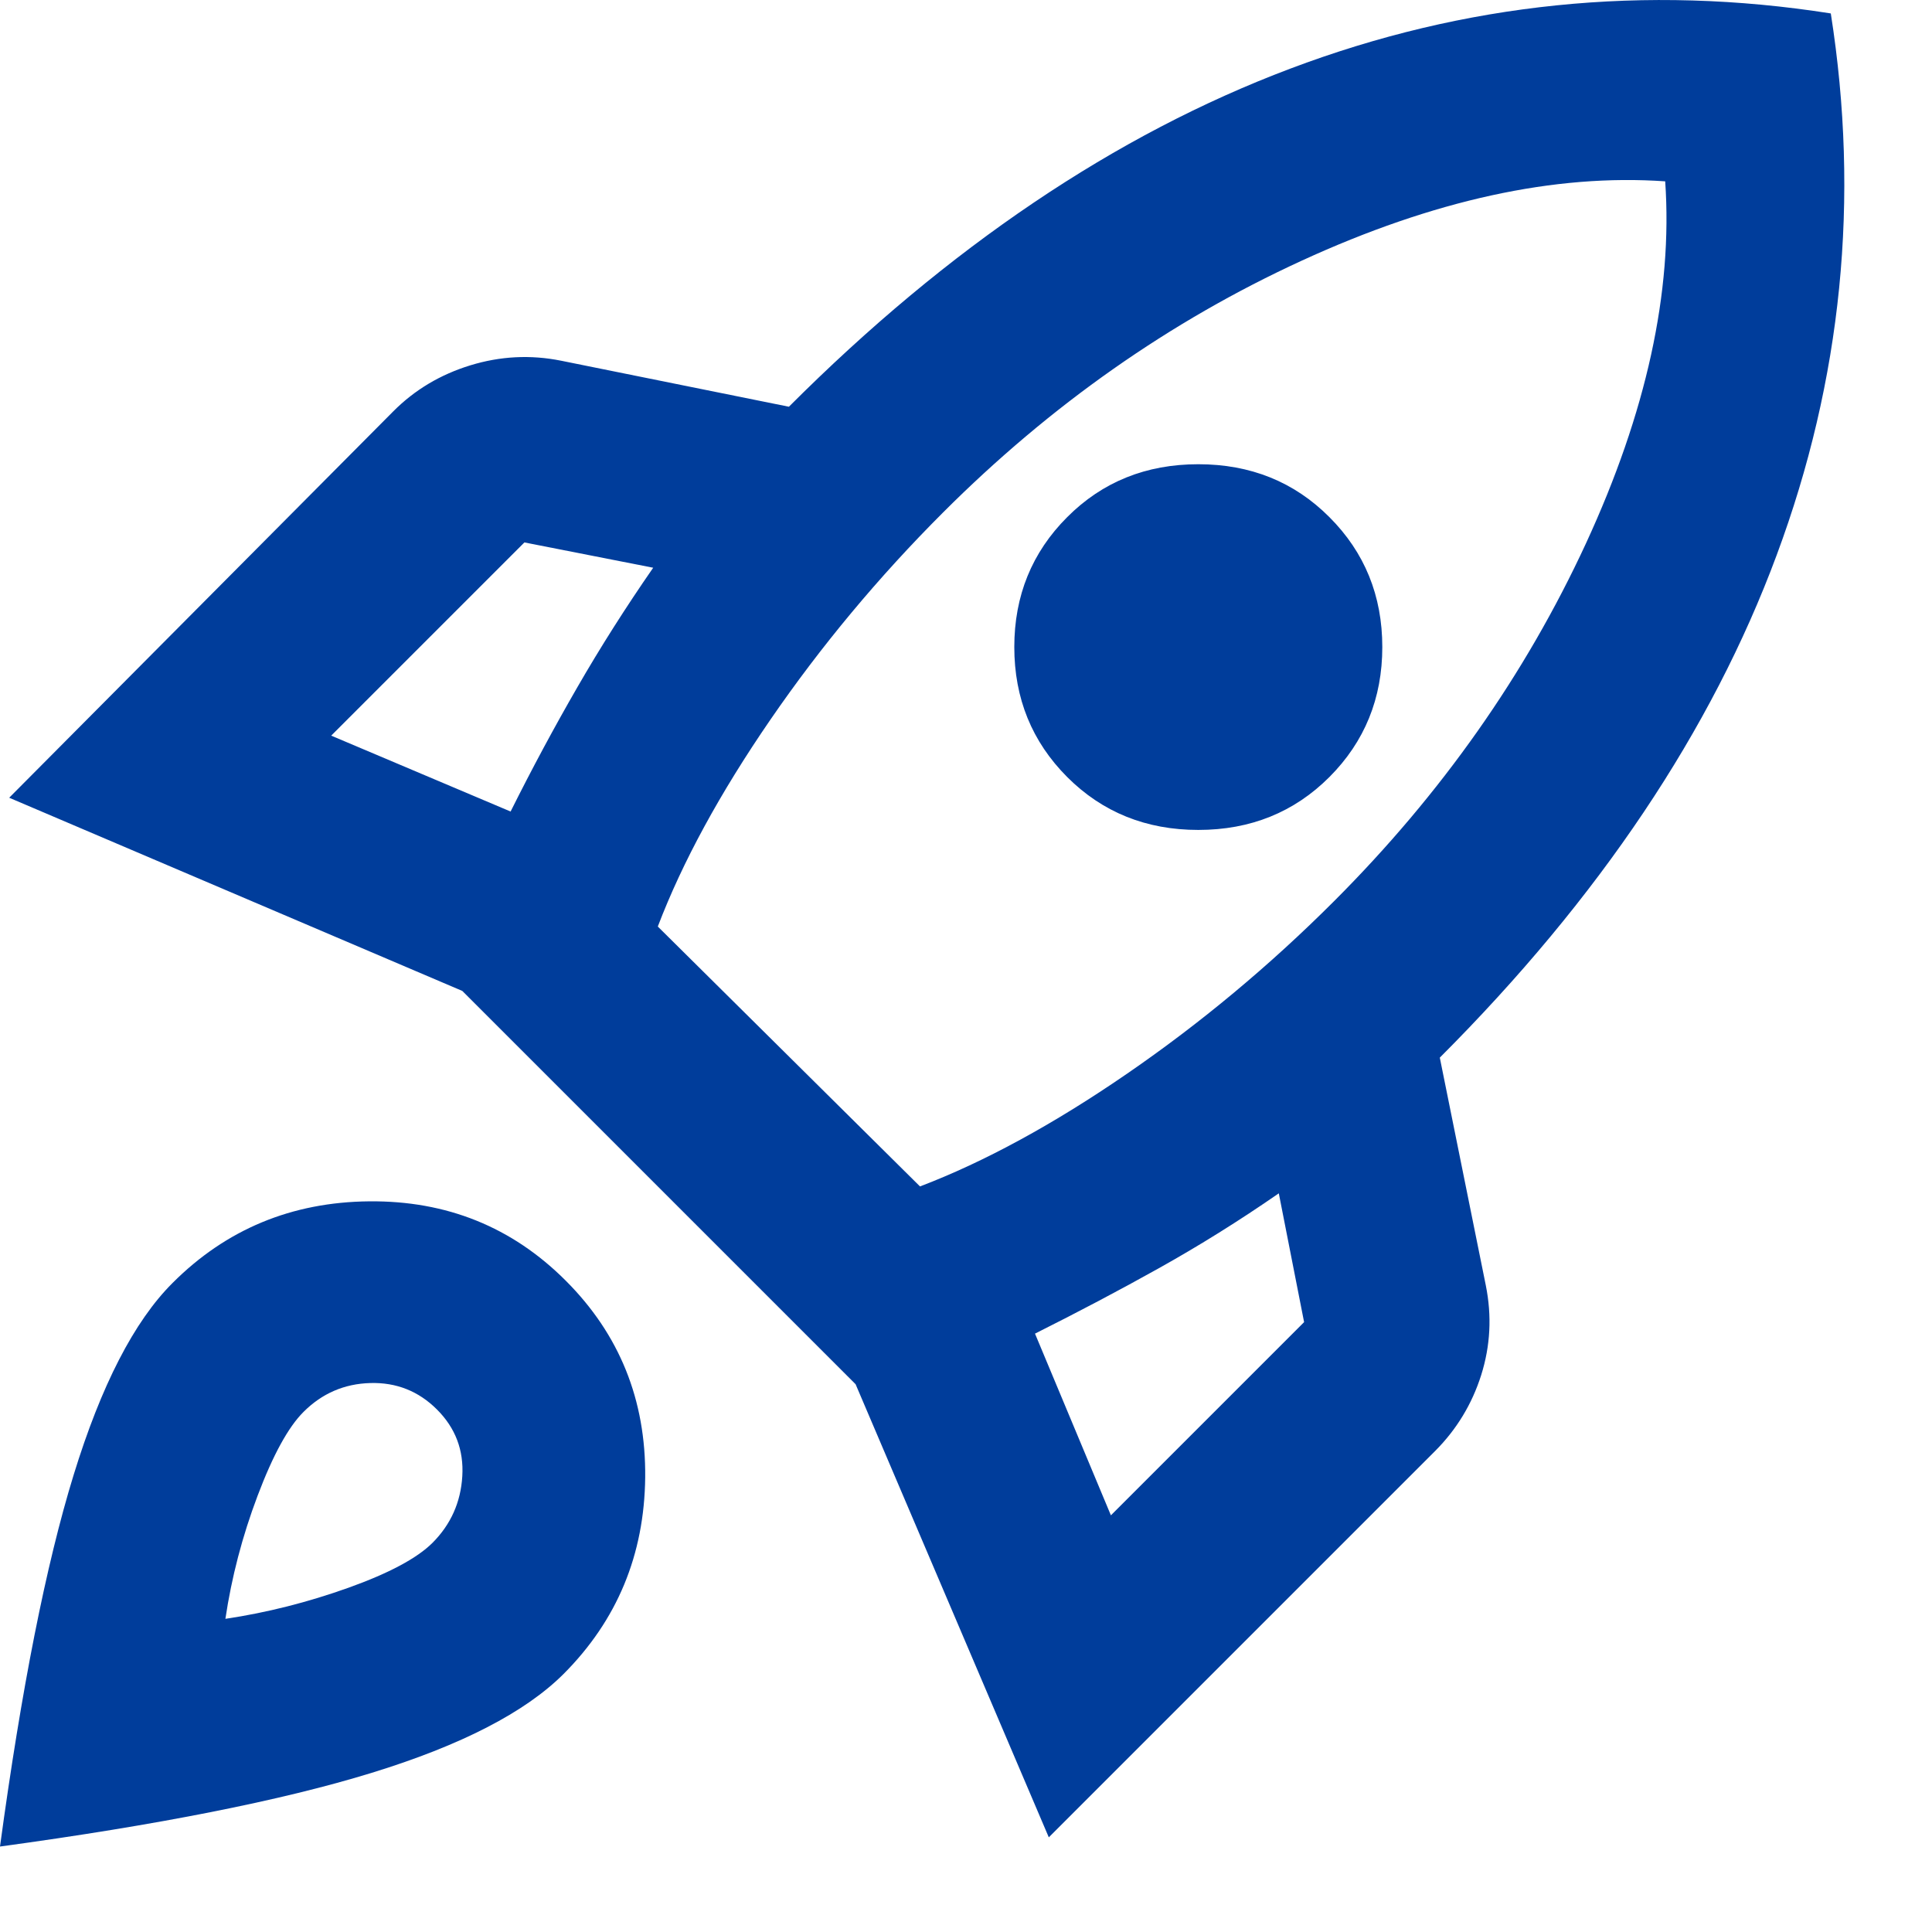
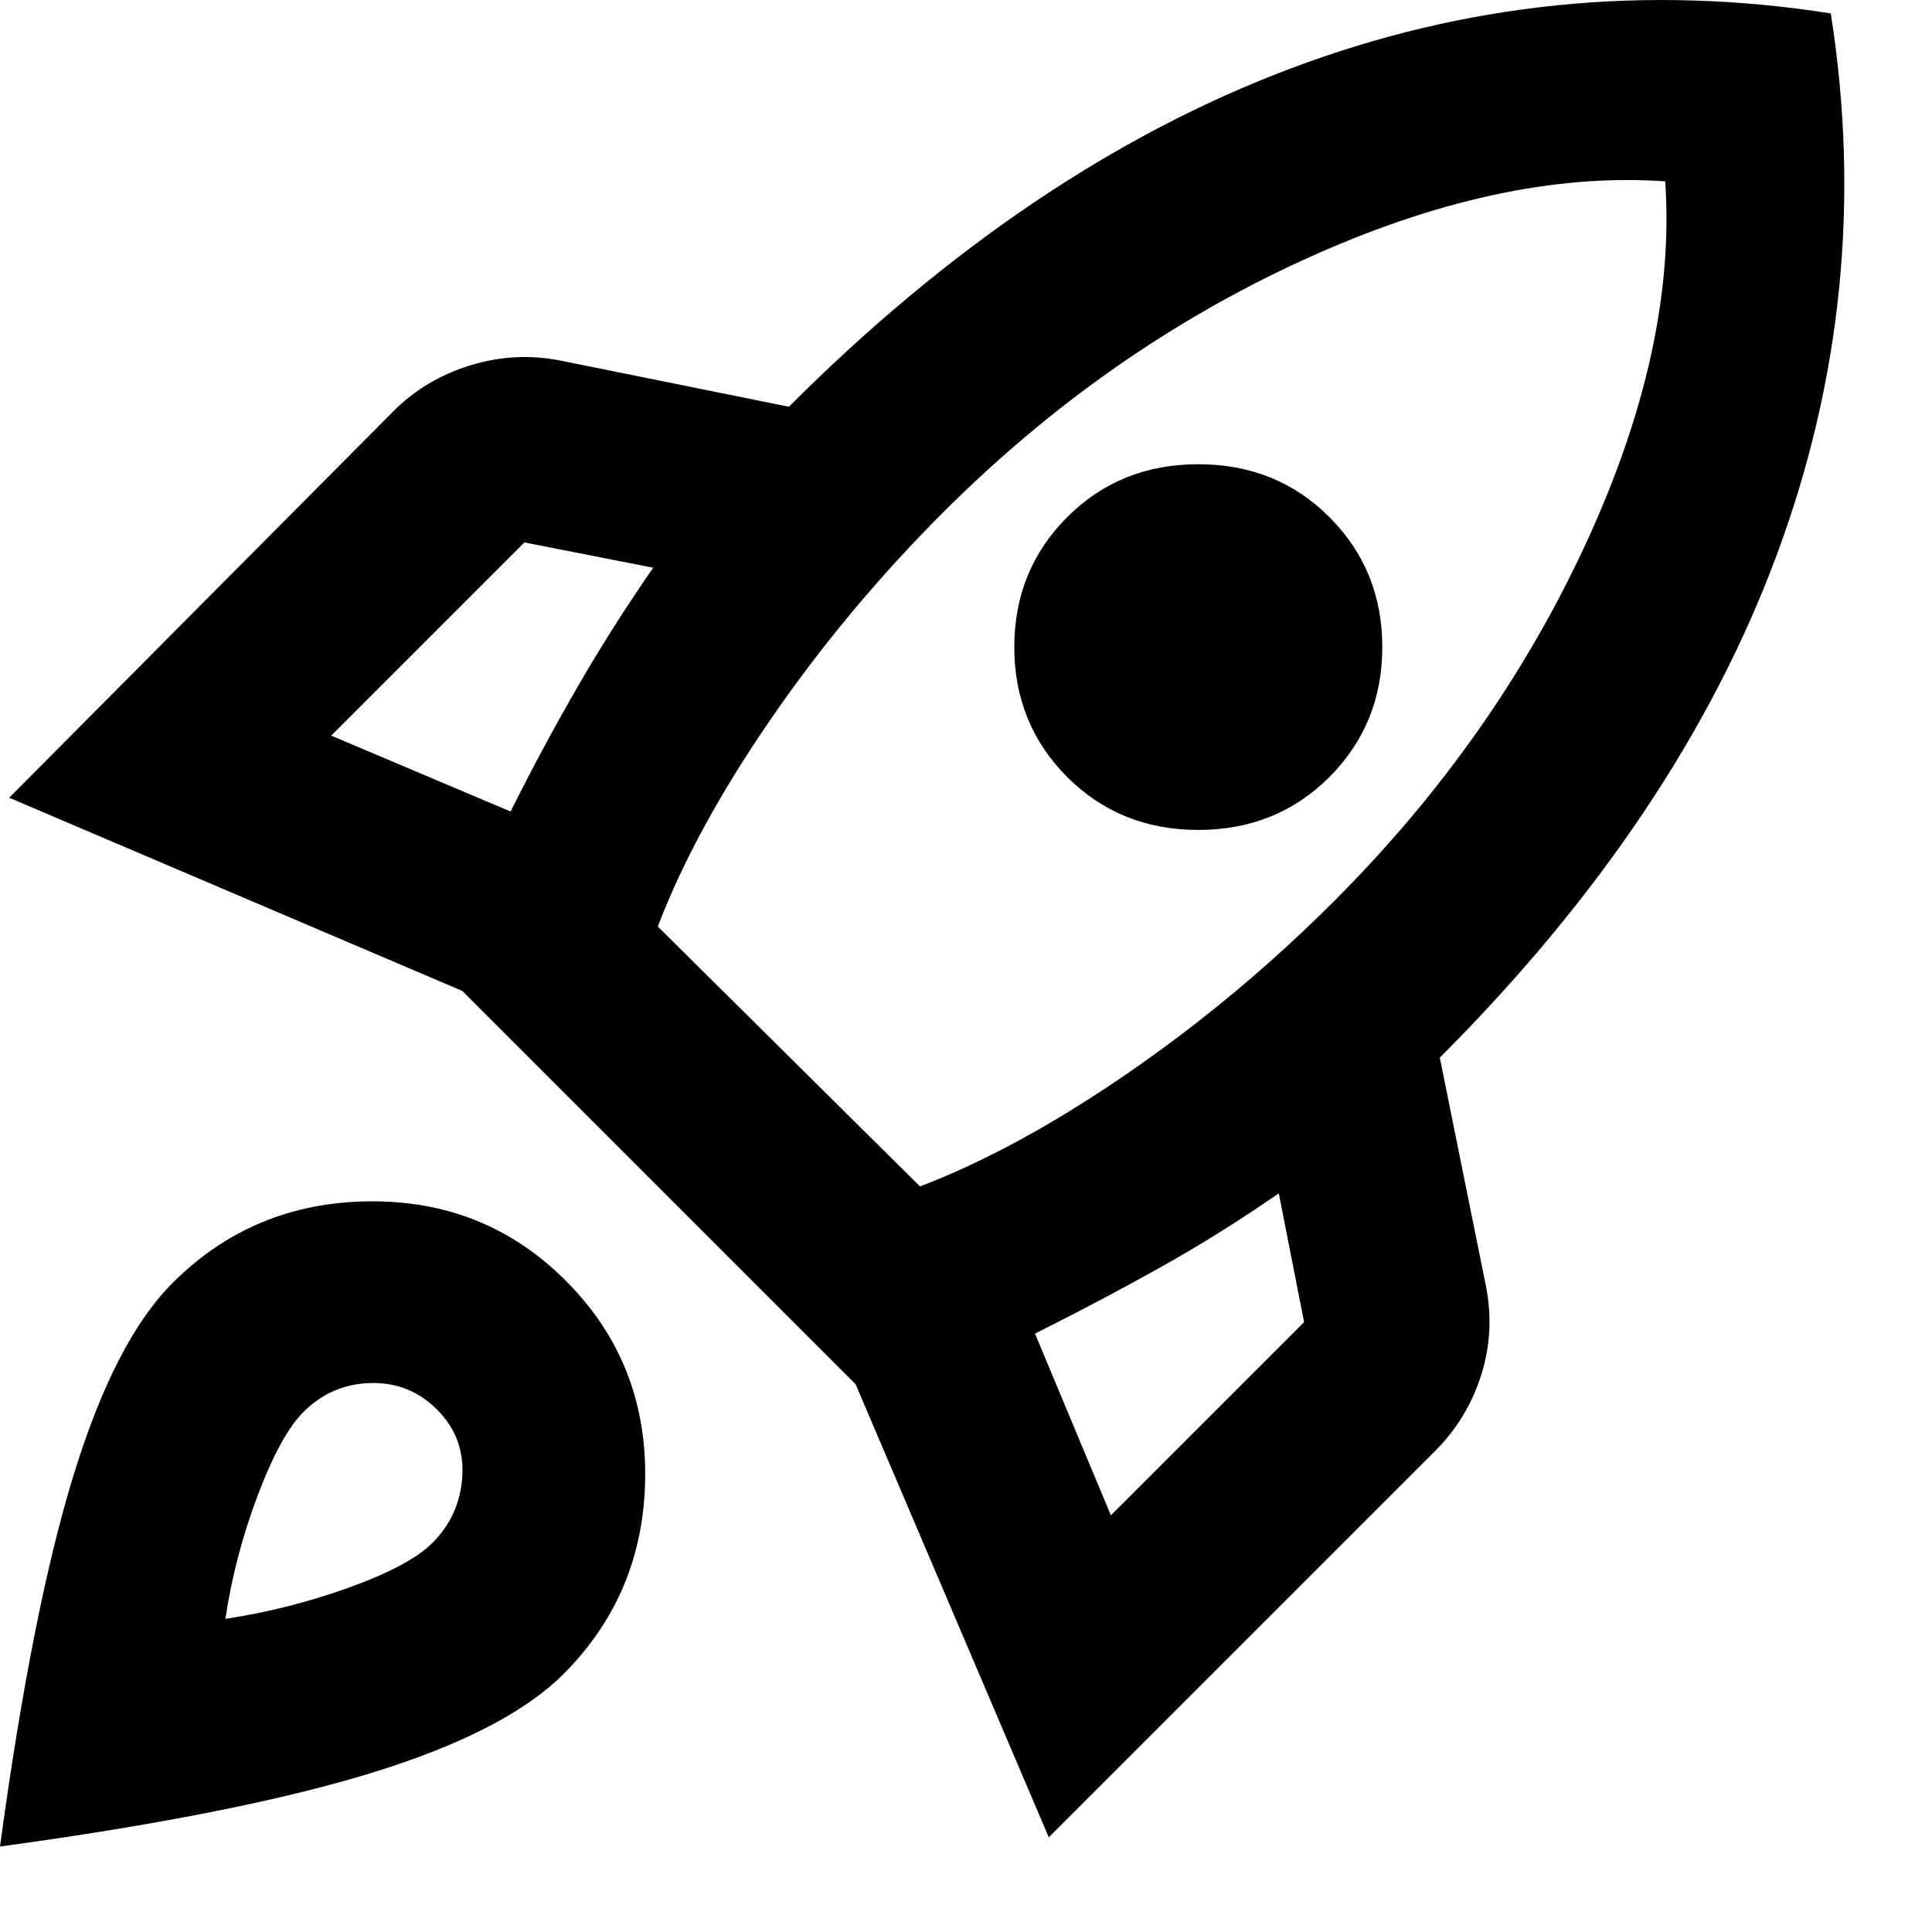
<svg xmlns="http://www.w3.org/2000/svg" width="21" height="21" viewBox="0 0 21 21" fill="none">
-   <path d="M3.6 7.996L5.55 8.821C5.783 8.354 6.025 7.904 6.275 7.471C6.525 7.037 6.8 6.604 7.1 6.171L5.7 5.896L3.6 7.996ZM7.15 10.071L10 12.896C10.7 12.629 11.45 12.221 12.25 11.671C13.05 11.121 13.8 10.496 14.5 9.796C15.667 8.629 16.579 7.333 17.238 5.908C17.896 4.483 18.183 3.171 18.1 1.971C16.9 1.887 15.583 2.175 14.15 2.833C12.717 3.491 11.417 4.404 10.25 5.571C9.55 6.271 8.925 7.021 8.375 7.821C7.825 8.621 7.417 9.371 7.15 10.071ZM11.6 8.446C11.217 8.062 11.025 7.591 11.025 7.033C11.025 6.475 11.217 6.004 11.6 5.621C11.983 5.237 12.458 5.046 13.025 5.046C13.592 5.046 14.067 5.237 14.45 5.621C14.833 6.004 15.025 6.475 15.025 7.033C15.025 7.591 14.833 8.062 14.45 8.446C14.067 8.829 13.592 9.021 13.025 9.021C12.458 9.021 11.983 8.829 11.6 8.446ZM12.075 16.471L14.175 14.371L13.9 12.971C13.467 13.271 13.033 13.541 12.6 13.783C12.167 14.025 11.717 14.262 11.25 14.496L12.075 16.471ZM19.9 0.146C20.217 2.162 20.021 4.125 19.312 6.033C18.604 7.941 17.383 9.762 15.65 11.496L16.15 13.971C16.217 14.304 16.2 14.629 16.1 14.946C16 15.262 15.833 15.537 15.6 15.771L11.4 19.971L9.3 15.046L5.025 10.771L0.1 8.671L4.275 4.471C4.508 4.237 4.787 4.071 5.112 3.971C5.438 3.871 5.767 3.854 6.1 3.921L8.575 4.421C10.308 2.687 12.125 1.462 14.025 0.746C15.925 0.029 17.883 -0.171 19.9 0.146ZM1.875 13.946C2.458 13.362 3.171 13.066 4.013 13.058C4.854 13.05 5.567 13.337 6.15 13.921C6.733 14.504 7.021 15.216 7.013 16.058C7.004 16.9 6.708 17.612 6.125 18.196C5.708 18.612 5.013 18.971 4.037 19.271C3.062 19.571 1.717 19.837 0 20.071C0.233 18.354 0.5 17.008 0.8 16.033C1.1 15.058 1.458 14.362 1.875 13.946ZM3.3 15.346C3.133 15.512 2.967 15.816 2.8 16.258C2.633 16.7 2.517 17.146 2.45 17.596C2.9 17.529 3.346 17.416 3.788 17.258C4.229 17.1 4.533 16.937 4.7 16.771C4.9 16.571 5.008 16.329 5.025 16.046C5.042 15.762 4.95 15.521 4.75 15.321C4.55 15.121 4.308 15.025 4.025 15.033C3.742 15.041 3.5 15.146 3.3 15.346Z" fill="#003D9B" />
+   <path d="M3.6 7.996L5.55 8.821C5.783 8.354 6.025 7.904 6.275 7.471C6.525 7.037 6.8 6.604 7.1 6.171L5.7 5.896L3.6 7.996ZM7.15 10.071L10 12.896C10.7 12.629 11.45 12.221 12.25 11.671C13.05 11.121 13.8 10.496 14.5 9.796C15.667 8.629 16.579 7.333 17.238 5.908C17.896 4.483 18.183 3.171 18.1 1.971C16.9 1.887 15.583 2.175 14.15 2.833C12.717 3.491 11.417 4.404 10.25 5.571C9.55 6.271 8.925 7.021 8.375 7.821C7.825 8.621 7.417 9.371 7.15 10.071ZM11.6 8.446C11.217 8.062 11.025 7.591 11.025 7.033C11.025 6.475 11.217 6.004 11.6 5.621C11.983 5.237 12.458 5.046 13.025 5.046C13.592 5.046 14.067 5.237 14.45 5.621C14.833 6.004 15.025 6.475 15.025 7.033C15.025 7.591 14.833 8.062 14.45 8.446C14.067 8.829 13.592 9.021 13.025 9.021C12.458 9.021 11.983 8.829 11.6 8.446ZM12.075 16.471L14.175 14.371L13.9 12.971C13.467 13.271 13.033 13.541 12.6 13.783C12.167 14.025 11.717 14.262 11.25 14.496L12.075 16.471ZM19.9 0.146C20.217 2.162 20.021 4.125 19.312 6.033C18.604 7.941 17.383 9.762 15.65 11.496L16.15 13.971C16.217 14.304 16.2 14.629 16.1 14.946C16 15.262 15.833 15.537 15.6 15.771L11.4 19.971L9.3 15.046L5.025 10.771L0.1 8.671L4.275 4.471C4.508 4.237 4.787 4.071 5.112 3.971C5.438 3.871 5.767 3.854 6.1 3.921L8.575 4.421C10.308 2.687 12.125 1.462 14.025 0.746C15.925 0.029 17.883 -0.171 19.9 0.146ZM1.875 13.946C2.458 13.362 3.171 13.066 4.013 13.058C4.854 13.05 5.567 13.337 6.15 13.921C6.733 14.504 7.021 15.216 7.013 16.058C7.004 16.9 6.708 17.612 6.125 18.196C5.708 18.612 5.013 18.971 4.037 19.271C3.062 19.571 1.717 19.837 0 20.071C0.233 18.354 0.5 17.008 0.8 16.033C1.1 15.058 1.458 14.362 1.875 13.946ZM3.3 15.346C3.133 15.512 2.967 15.816 2.8 16.258C2.633 16.7 2.517 17.146 2.45 17.596C2.9 17.529 3.346 17.416 3.788 17.258C4.229 17.1 4.533 16.937 4.7 16.771C4.9 16.571 5.008 16.329 5.025 16.046C5.042 15.762 4.95 15.521 4.75 15.321C4.55 15.121 4.308 15.025 4.025 15.033C3.742 15.041 3.5 15.146 3.3 15.346Z" fill="currentColor" />
</svg>
